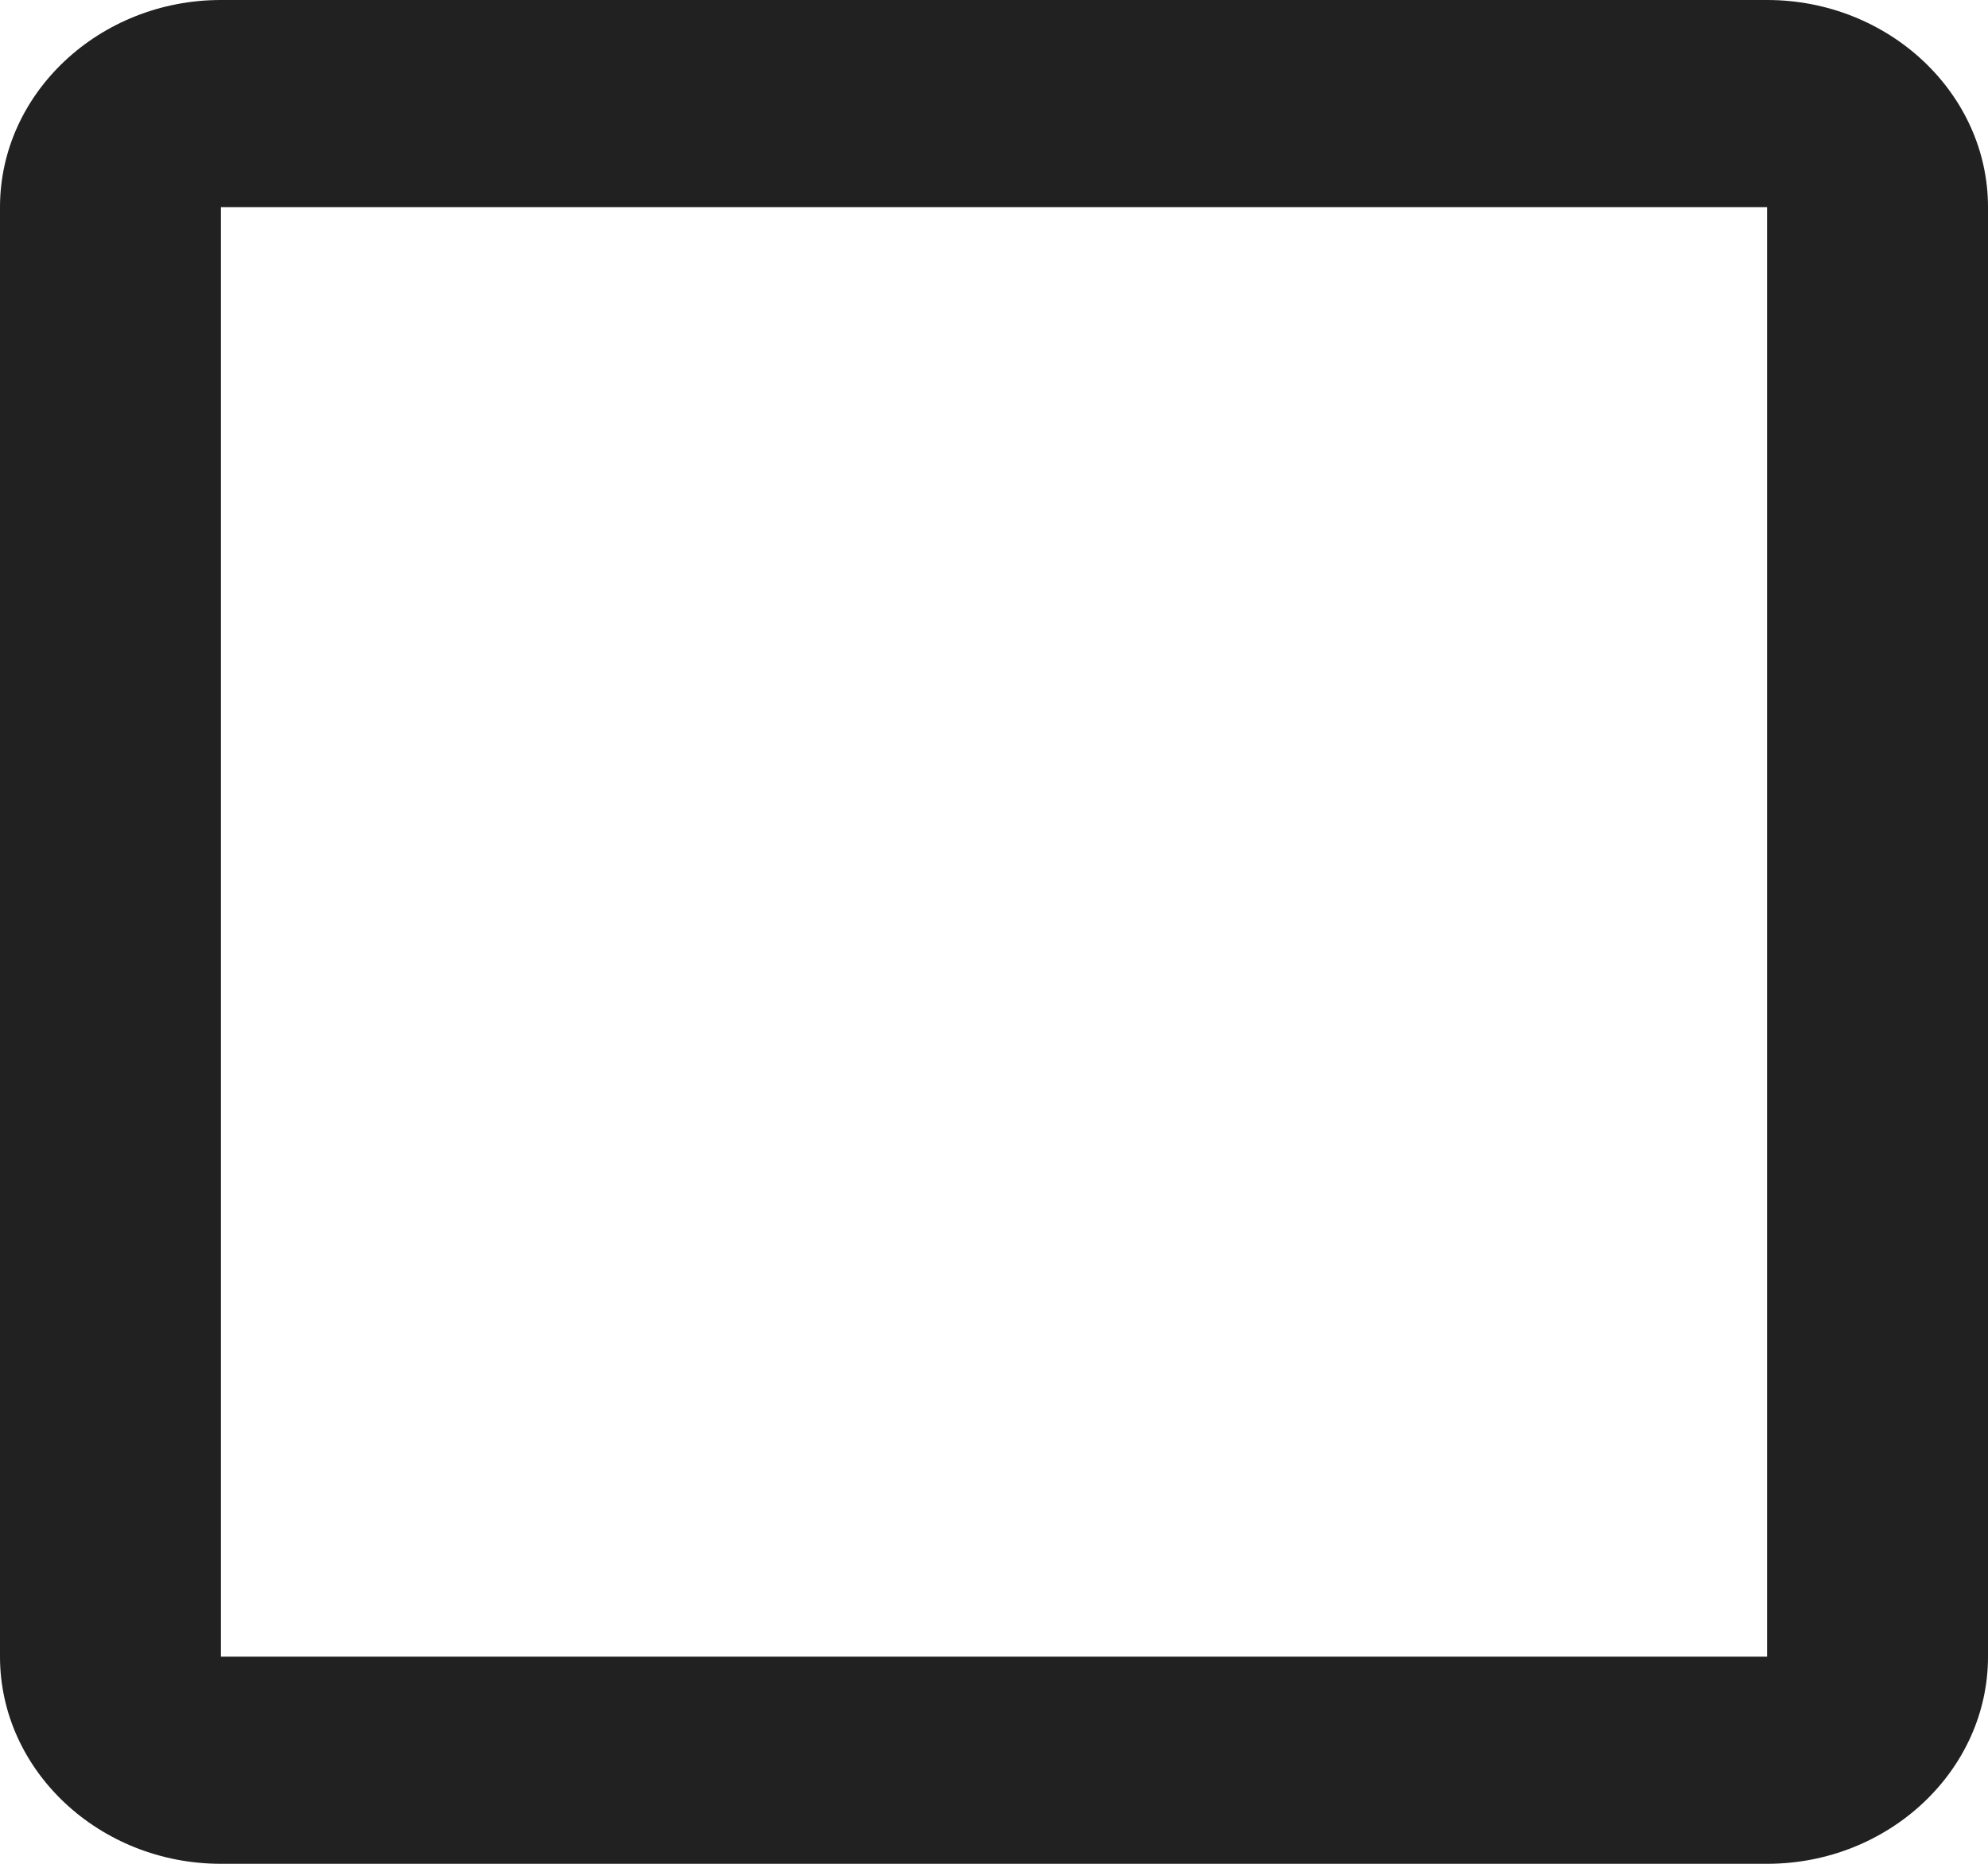
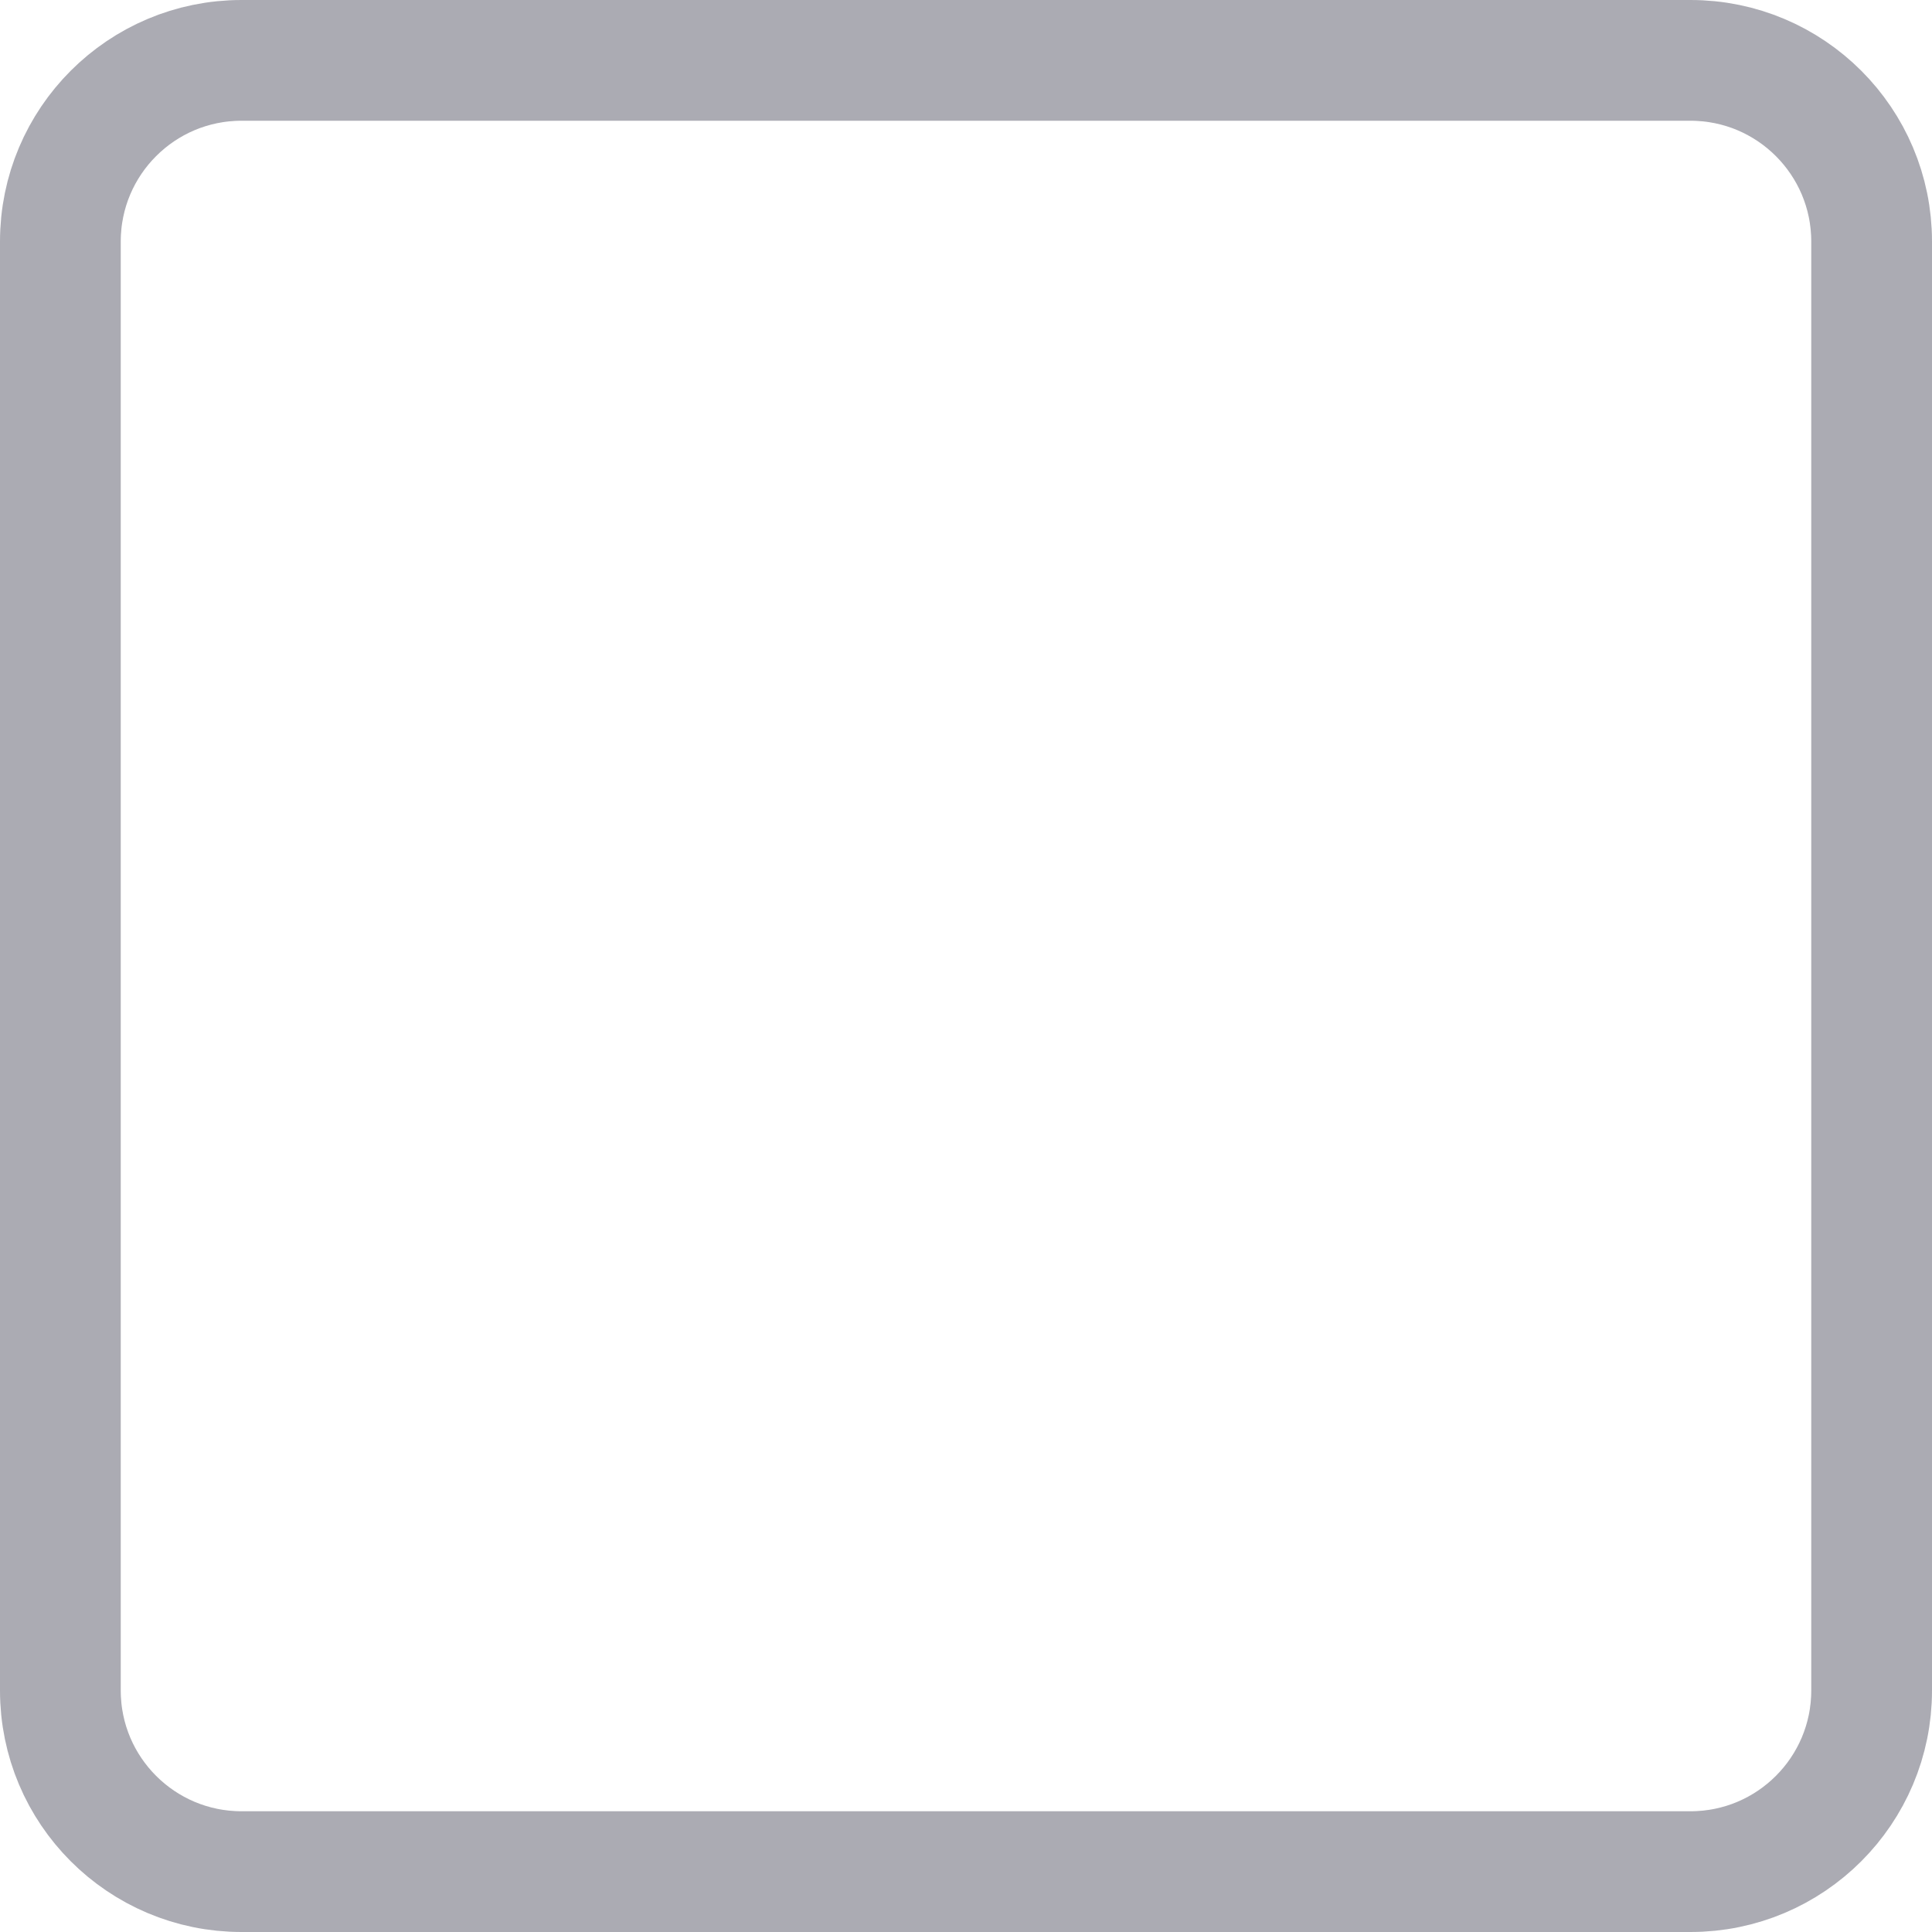
- <svg xmlns="http://www.w3.org/2000/svg" width="16" height="15" fill="none">
-   <path d="M14.222 1.667v11.666H1.778V1.667h12.444Zm0-1.667H1.778C.8 0 0 .75 0 1.667v11.666C0 14.25.8 15 1.778 15h12.444C15.2 15 16 14.25 16 13.333V1.667C16 .75 15.2 0 14.222 0Z" fill="#212121" />
+ <svg xmlns="http://www.w3.org/2000/svg" width="16" height="16" viewBox="0 0 16 16" fill="none">
+   <rect x="0.5" y="0.5" width="15" height="15" rx="1.5" stroke="#2E2F42" stroke-opacity="0.4" />
</svg>
